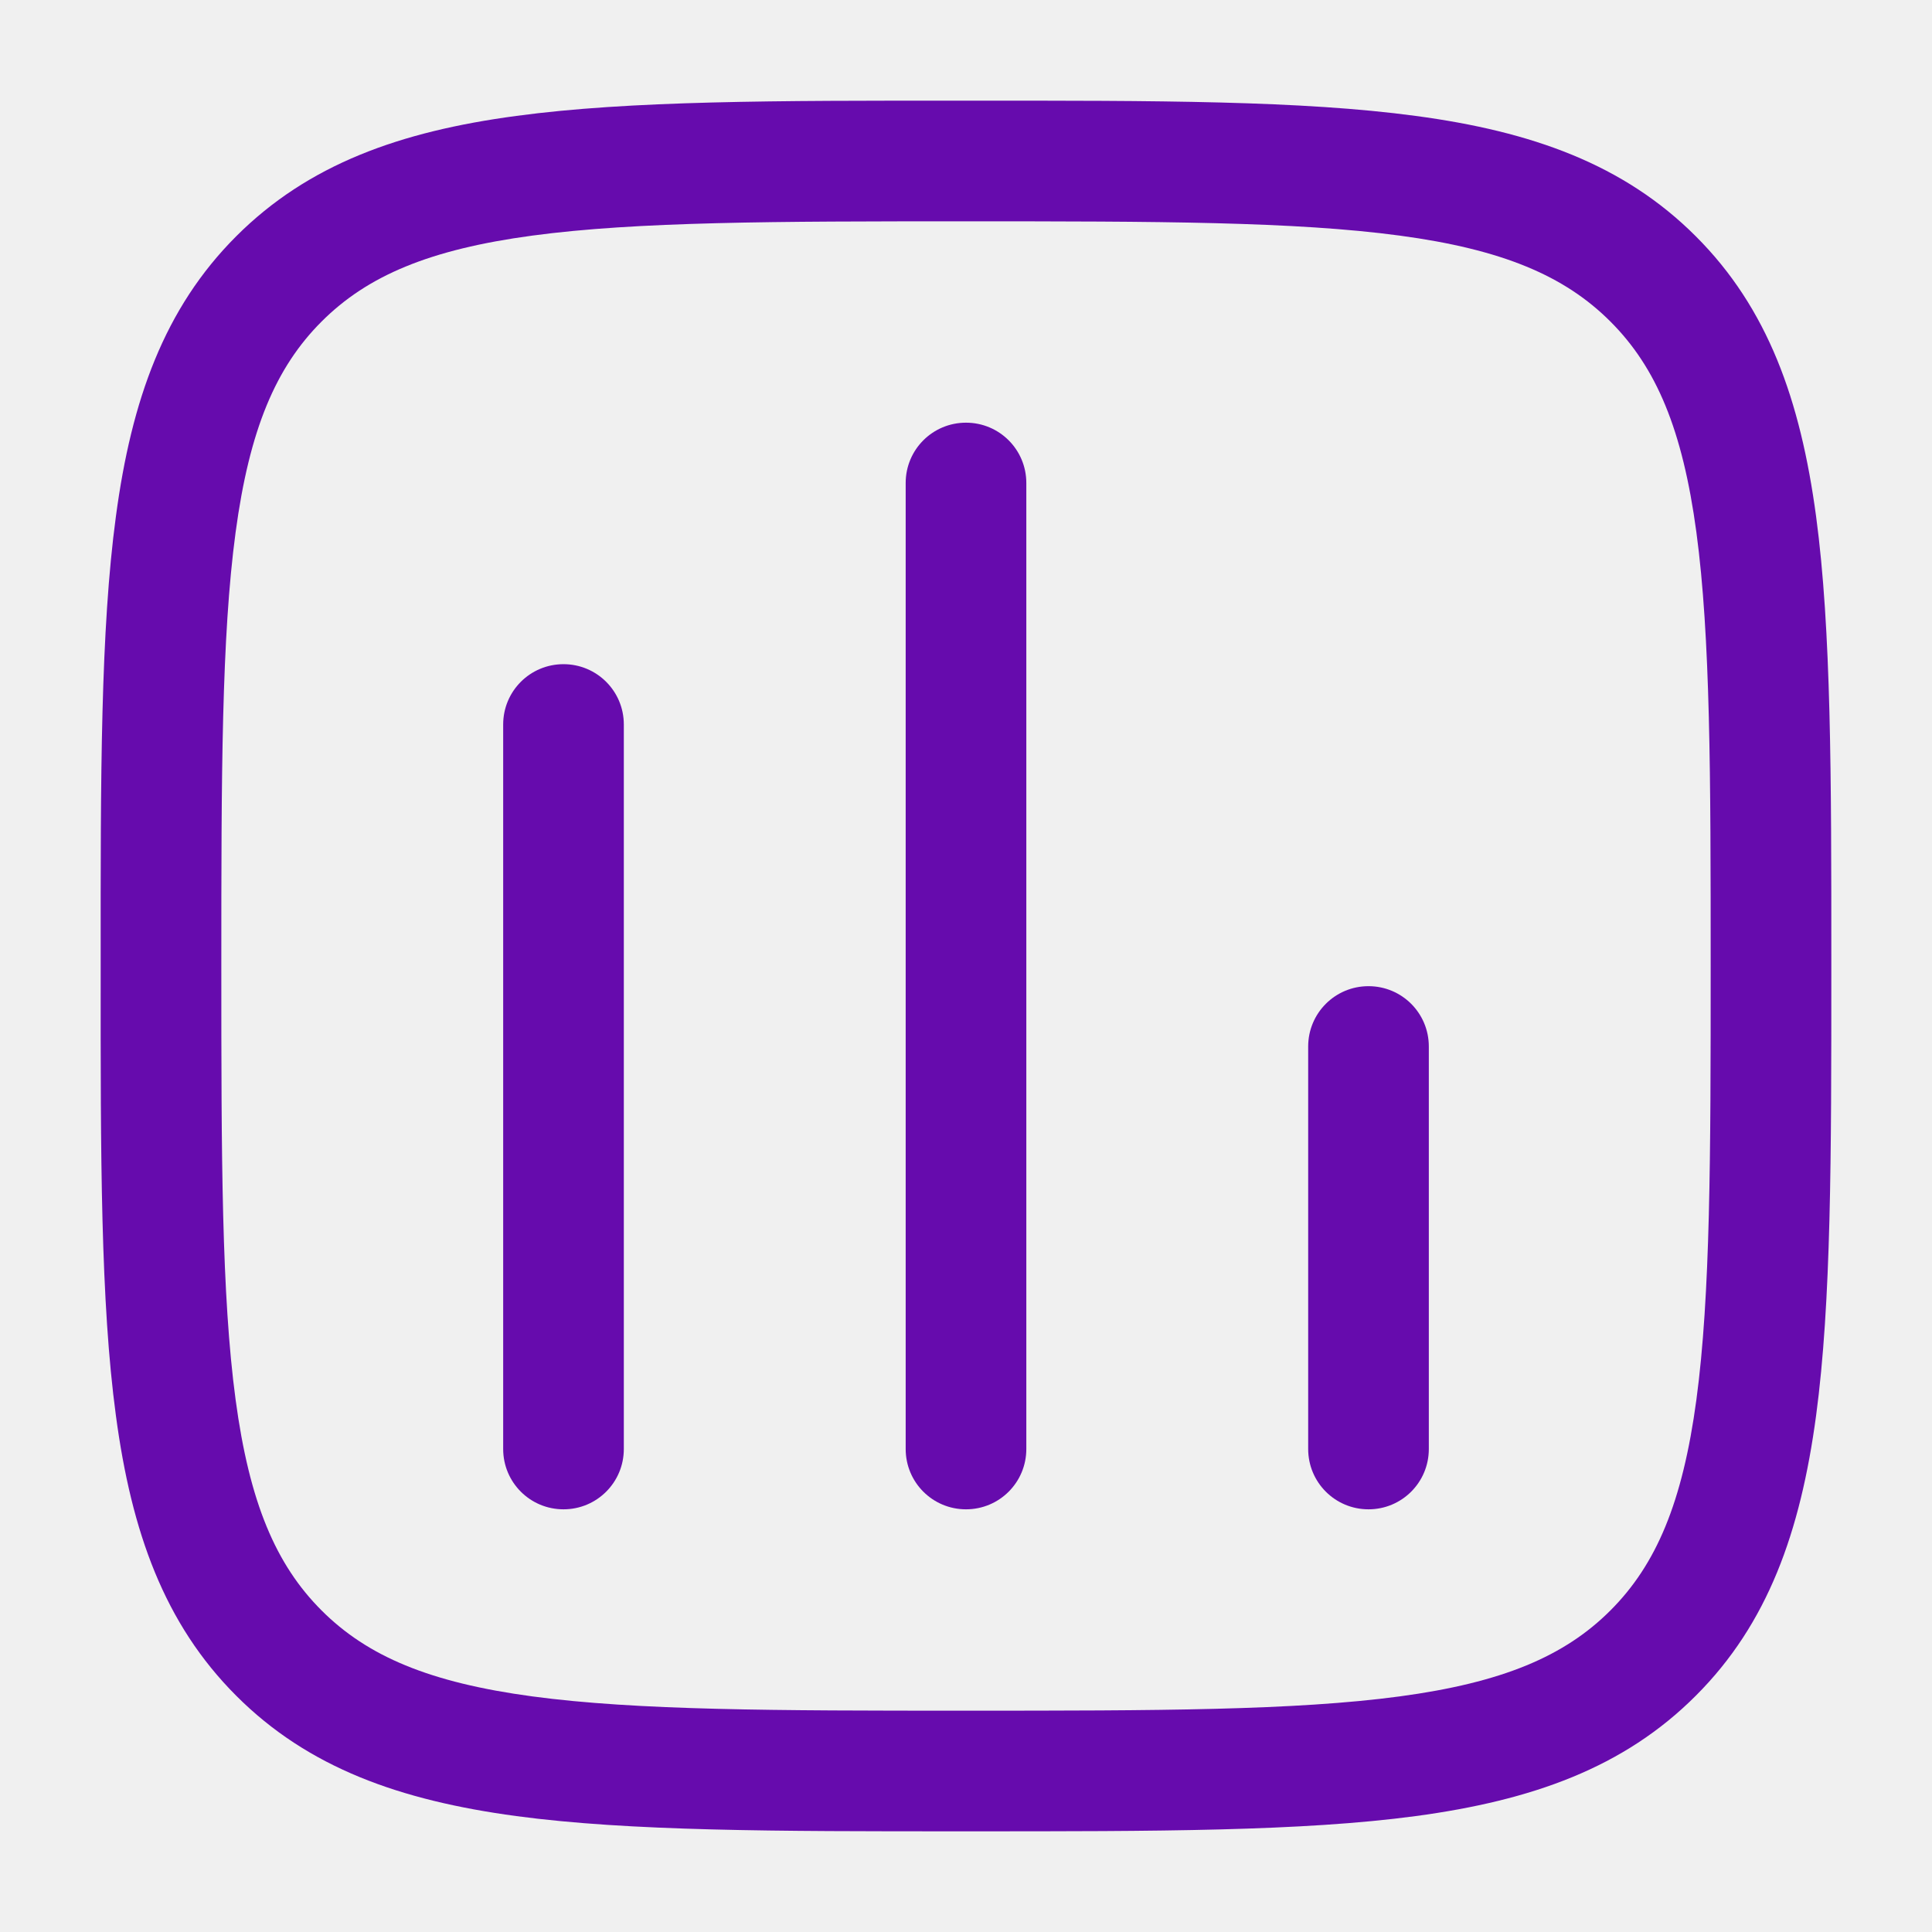
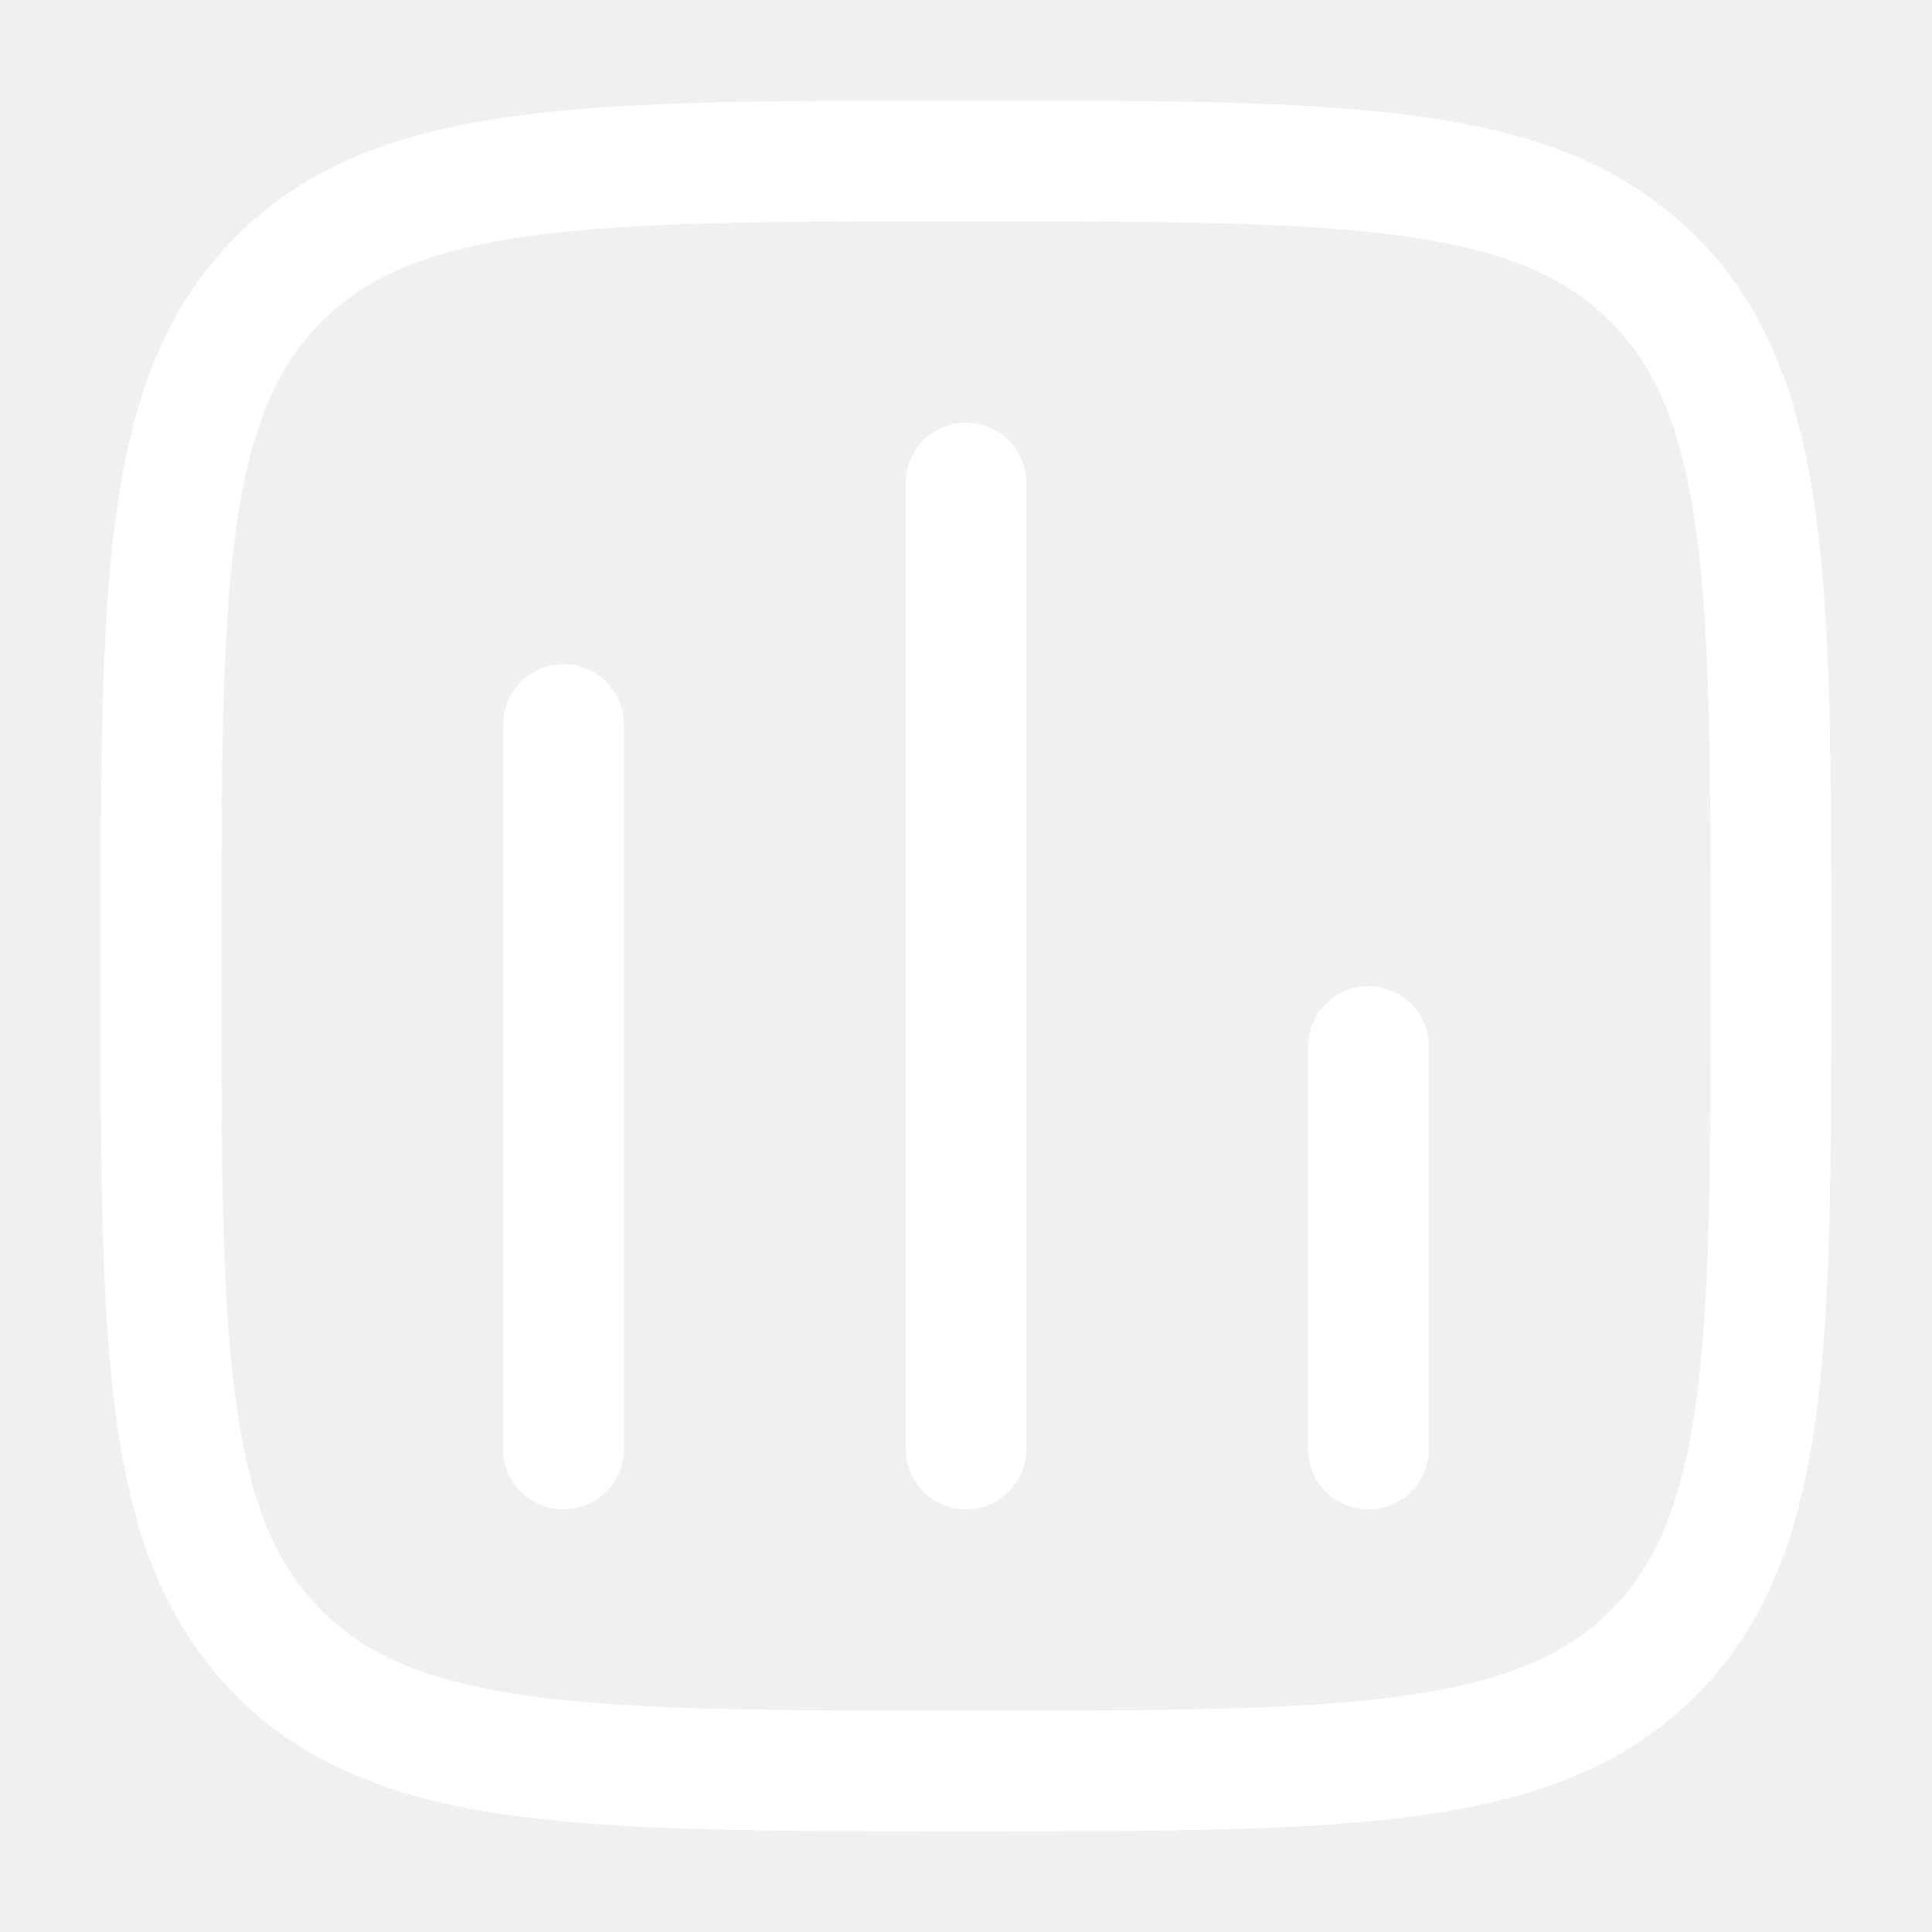
<svg xmlns="http://www.w3.org/2000/svg" width="18" height="18" viewBox="0 0 18 18" fill="none">
  <g clip-path="url(#clip0_2228_3290)">
-     <path d="M5.812 6.75C5.812 6.439 5.561 6.188 5.25 6.188C4.939 6.188 4.688 6.439 4.688 6.75V13.5C4.688 13.811 4.939 14.062 5.25 14.062C5.561 14.062 5.812 13.811 5.812 13.5V6.75Z" fill="#660BAD" />
-     <path d="M9 3.938C9.311 3.938 9.562 4.189 9.562 4.5V13.5C9.562 13.811 9.311 14.062 9 14.062C8.689 14.062 8.438 13.811 8.438 13.5V4.5C8.438 4.189 8.689 3.938 9 3.938Z" fill="#660BAD" />
-     <path d="M13.312 9.75C13.312 9.439 13.061 9.188 12.75 9.188C12.439 9.188 12.188 9.439 12.188 9.75V13.5C12.188 13.811 12.439 14.062 12.75 14.062C13.061 14.062 13.312 13.811 13.312 13.5V9.75Z" fill="#660BAD" />
-     <path fill-rule="evenodd" clip-rule="evenodd" d="M8.957 0.938C7.226 0.937 5.869 0.937 4.81 1.08C3.727 1.225 2.872 1.53 2.201 2.201C1.53 2.872 1.225 3.727 1.08 4.81C0.937 5.869 0.937 7.226 0.938 8.957V9.043C0.937 10.774 0.937 12.131 1.08 13.19C1.225 14.273 1.53 15.128 2.201 15.799C2.872 16.471 3.727 16.774 4.81 16.92C5.869 17.062 7.226 17.062 8.957 17.062H9.043C10.774 17.062 12.131 17.062 13.19 16.92C14.273 16.774 15.128 16.471 15.799 15.799C16.471 15.128 16.774 14.273 16.92 13.19C17.062 12.131 17.062 10.774 17.062 9.043V8.957C17.062 7.226 17.062 5.869 16.92 4.81C16.774 3.727 16.471 2.872 15.799 2.201C15.128 1.53 14.273 1.225 13.19 1.08C12.131 0.937 10.774 0.937 9.043 0.938H8.957ZM2.996 2.996C3.423 2.569 4.001 2.324 4.96 2.195C5.935 2.064 7.216 2.062 9 2.062C10.784 2.062 12.065 2.064 13.04 2.195C13.999 2.324 14.577 2.569 15.004 2.996C15.431 3.423 15.676 4.001 15.805 4.96C15.936 5.935 15.938 7.216 15.938 9C15.938 10.784 15.936 12.065 15.805 13.04C15.676 13.999 15.431 14.577 15.004 15.004C14.577 15.431 13.999 15.676 13.04 15.805C12.065 15.936 10.784 15.938 9 15.938C7.216 15.938 5.935 15.936 4.96 15.805C4.001 15.676 3.423 15.431 2.996 15.004C2.569 14.577 2.324 13.999 2.195 13.04C2.064 12.065 2.062 10.784 2.062 9C2.062 7.216 2.064 5.935 2.195 4.96C2.324 4.001 2.569 3.423 2.996 2.996Z" fill="#660BAD" />
+     <path d="M5.812 6.75C5.812 6.439 5.561 6.188 5.25 6.188C4.939 6.188 4.688 6.439 4.688 6.75V13.5C4.688 13.811 4.939 14.062 5.25 14.062C5.561 14.062 5.812 13.811 5.812 13.5V6.75Z" fill="#FFFFFF" />
+     <path d="M9 3.938C9.311 3.938 9.562 4.189 9.562 4.5V13.5C9.562 13.811 9.311 14.062 9 14.062C8.689 14.062 8.438 13.811 8.438 13.5V4.5C8.438 4.189 8.689 3.938 9 3.938Z" fill="#FFFFFF" />
+     <path d="M13.312 9.75C13.312 9.439 13.061 9.188 12.75 9.188C12.439 9.188 12.188 9.439 12.188 9.75V13.5C12.188 13.811 12.439 14.062 12.75 14.062C13.061 14.062 13.312 13.811 13.312 13.5V9.75Z" fill="#FFFFFF" />
+     <path fill-rule="evenodd" clip-rule="evenodd" d="M8.957 0.938C7.226 0.937 5.869 0.937 4.81 1.08C3.727 1.225 2.872 1.53 2.201 2.201C1.53 2.872 1.225 3.727 1.08 4.81C0.937 5.869 0.937 7.226 0.938 8.957V9.043C0.937 10.774 0.937 12.131 1.08 13.19C1.225 14.273 1.53 15.128 2.201 15.799C2.872 16.471 3.727 16.774 4.81 16.92C5.869 17.062 7.226 17.062 8.957 17.062H9.043C10.774 17.062 12.131 17.062 13.19 16.92C14.273 16.774 15.128 16.471 15.799 15.799C16.471 15.128 16.774 14.273 16.92 13.19C17.062 12.131 17.062 10.774 17.062 9.043V8.957C17.062 7.226 17.062 5.869 16.92 4.81C16.774 3.727 16.471 2.872 15.799 2.201C15.128 1.53 14.273 1.225 13.19 1.08C12.131 0.937 10.774 0.937 9.043 0.938H8.957ZM2.996 2.996C3.423 2.569 4.001 2.324 4.96 2.195C5.935 2.064 7.216 2.062 9 2.062C10.784 2.062 12.065 2.064 13.04 2.195C13.999 2.324 14.577 2.569 15.004 2.996C15.431 3.423 15.676 4.001 15.805 4.96C15.936 5.935 15.938 7.216 15.938 9C15.938 10.784 15.936 12.065 15.805 13.04C15.676 13.999 15.431 14.577 15.004 15.004C14.577 15.431 13.999 15.676 13.04 15.805C12.065 15.936 10.784 15.938 9 15.938C7.216 15.938 5.935 15.936 4.96 15.805C4.001 15.676 3.423 15.431 2.996 15.004C2.569 14.577 2.324 13.999 2.195 13.04C2.064 12.065 2.062 10.784 2.062 9C2.062 7.216 2.064 5.935 2.195 4.96C2.324 4.001 2.569 3.423 2.996 2.996Z" fill="#FFFFFF" />
  </g>
  <defs>
    <clipPath id="clip0_2228_3290">
      <rect width="18" height="18" fill="white" />
    </clipPath>
  </defs>
</svg>
